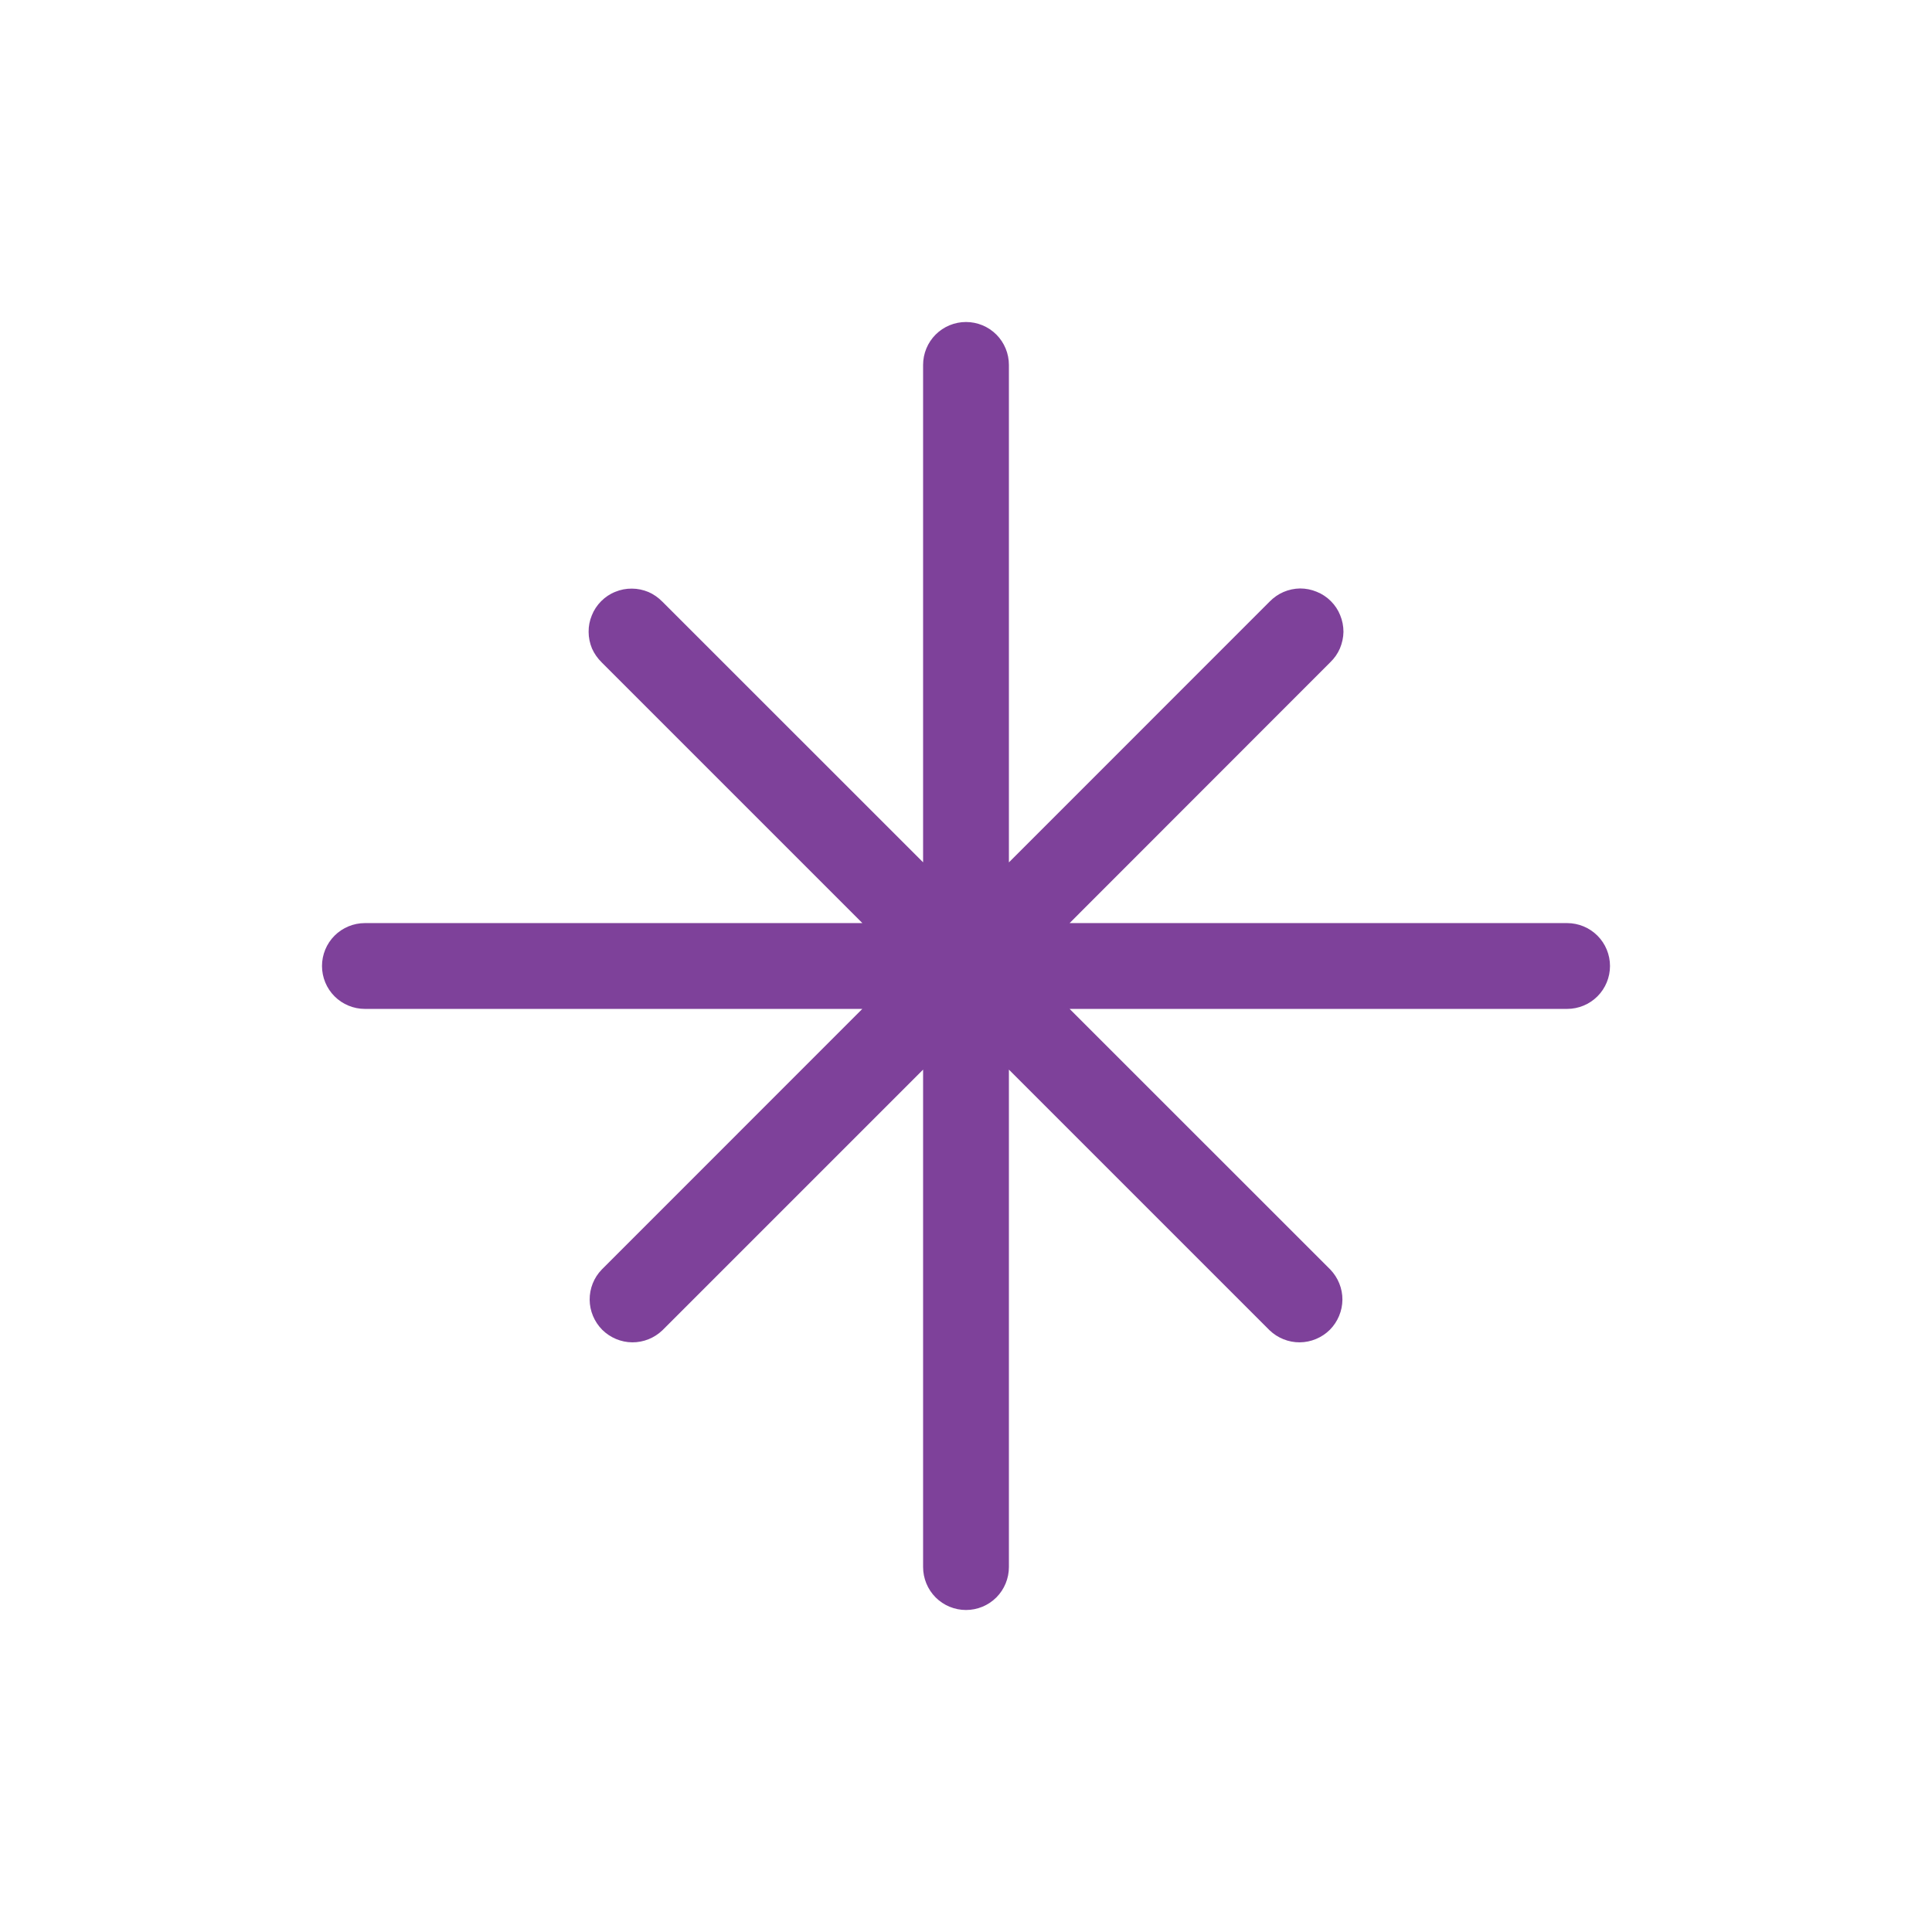
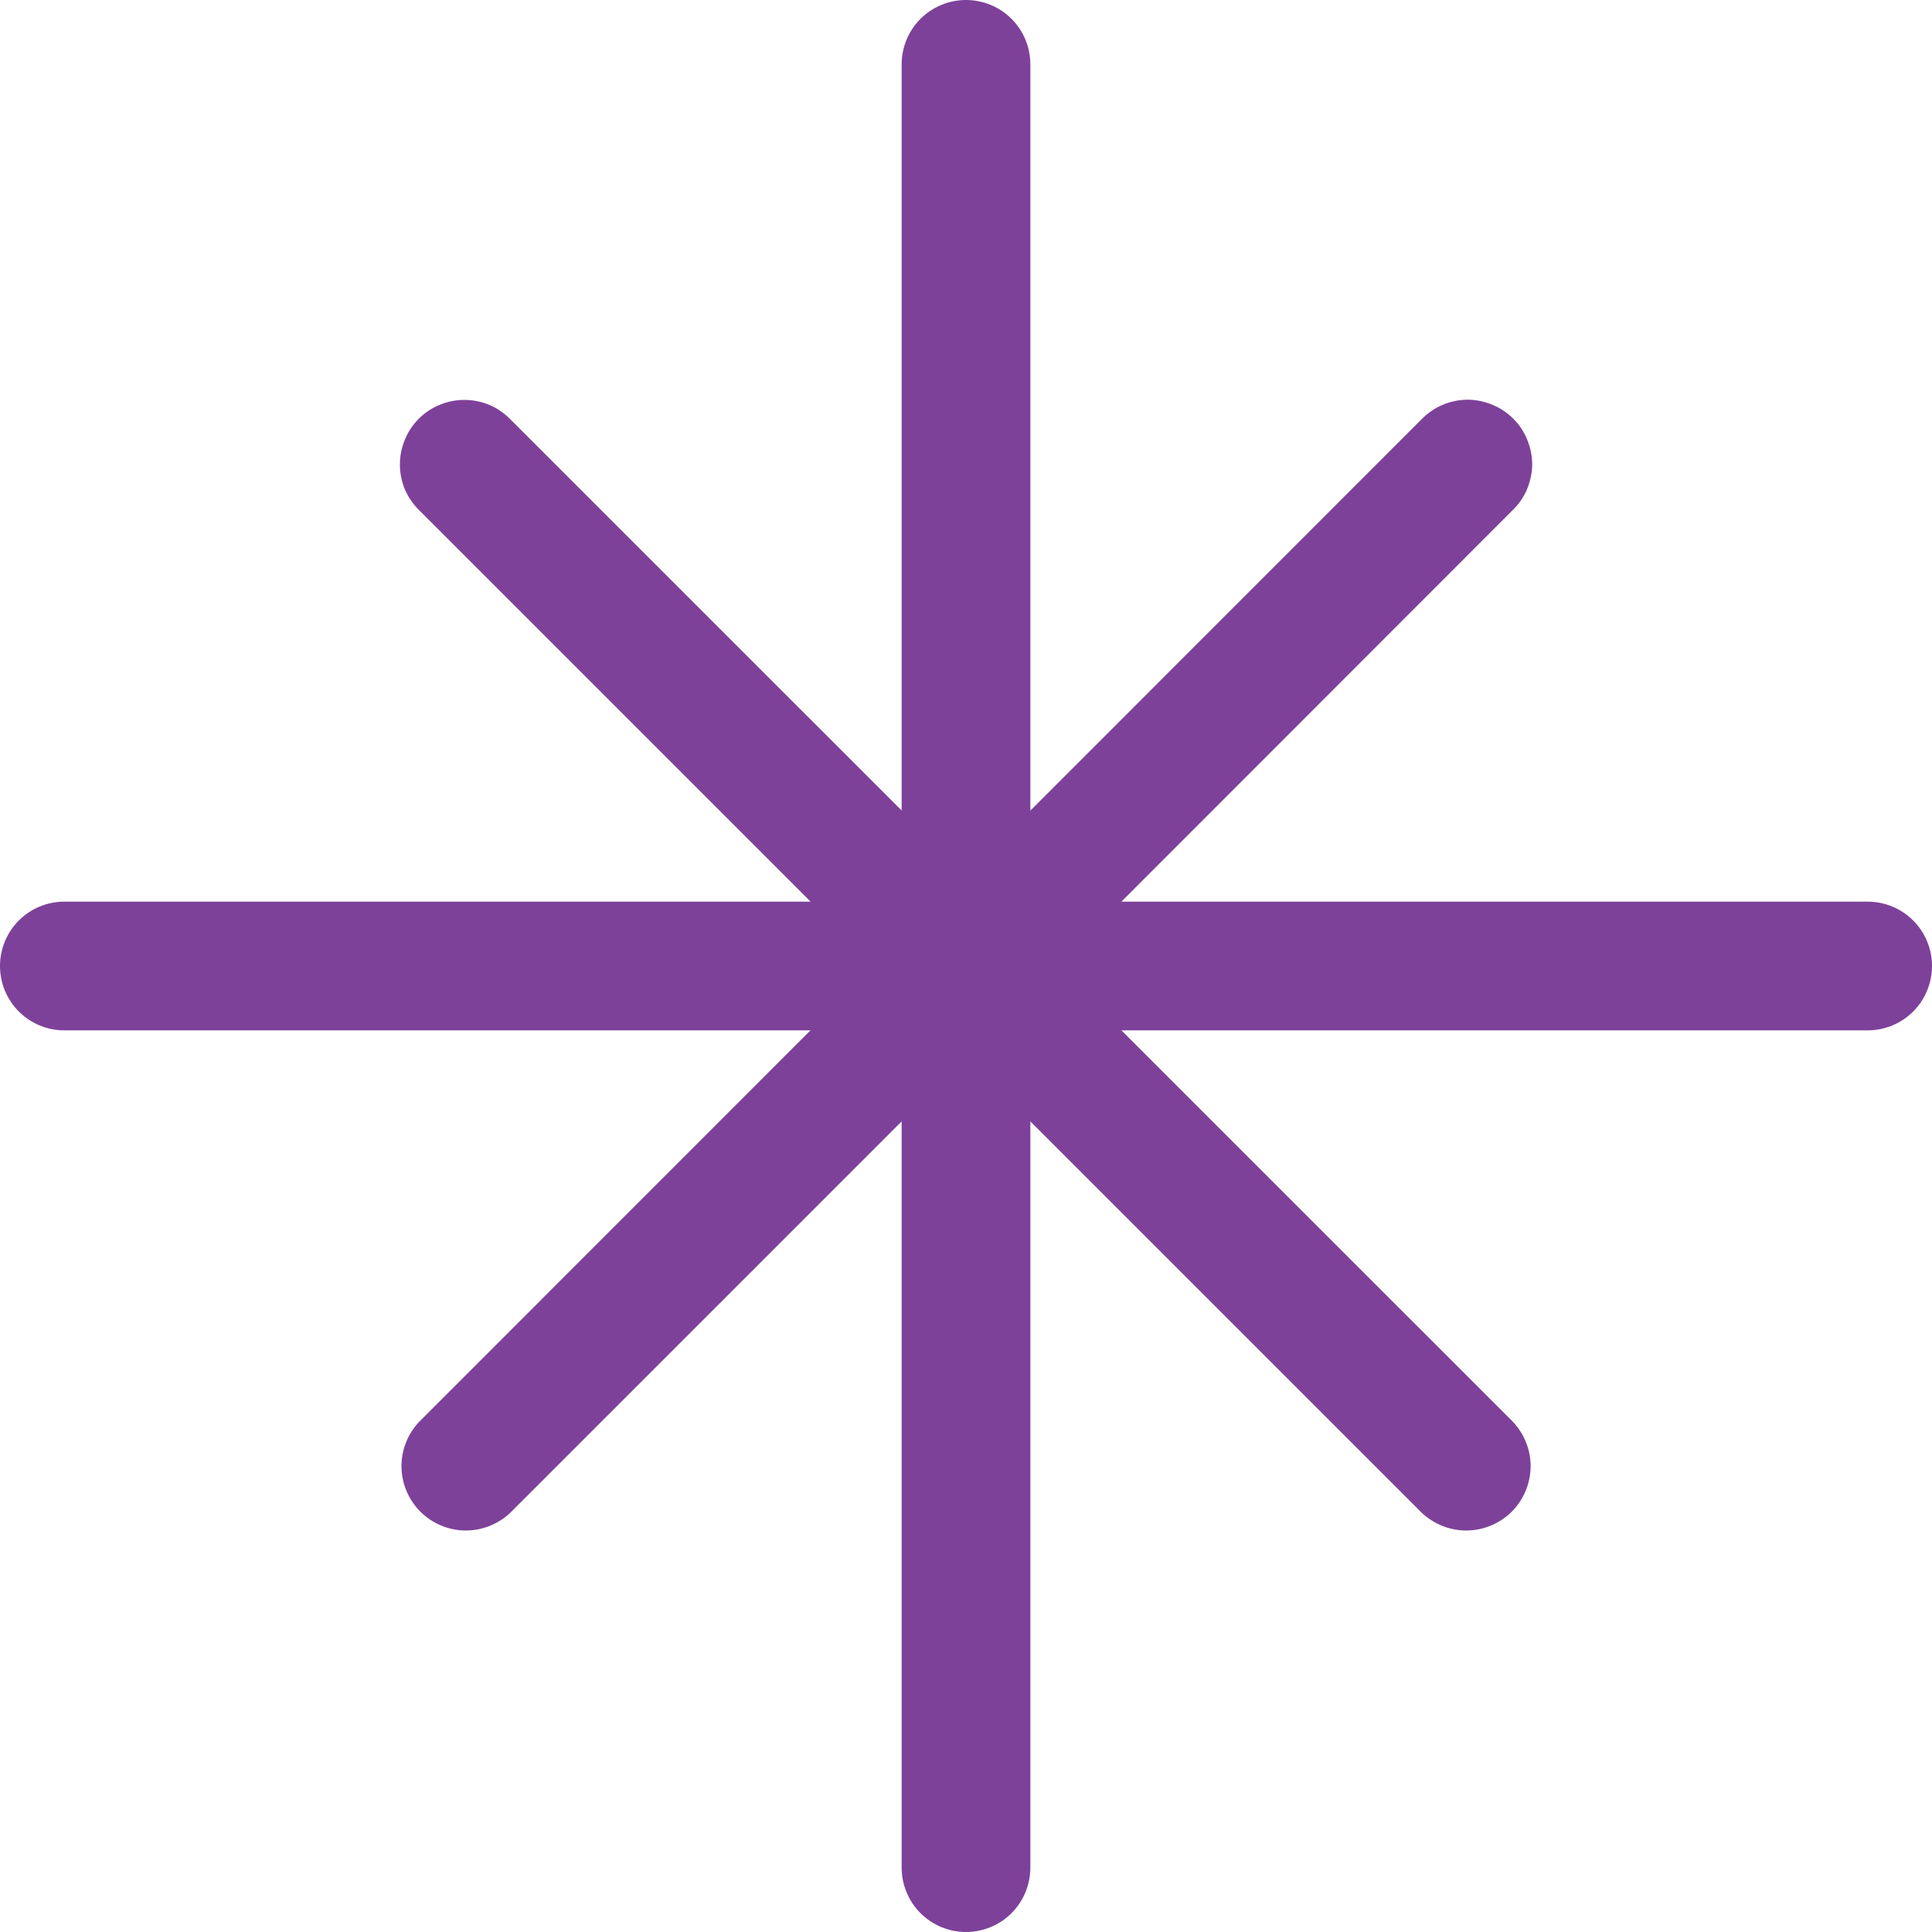
- <svg xmlns="http://www.w3.org/2000/svg" width="28" height="28" viewBox="8 8 24 24" fill="none">
-   <g filter="url(#filter0_d_2697_8842)">
-     <path d="M20 12C19.859 12 19.723 12.056 19.623 12.156C19.523 12.256 19.467 12.392 19.467 12.533V18.712L16.229 15.475C16.179 15.424 16.12 15.382 16.055 15.354C15.99 15.327 15.92 15.312 15.85 15.312C15.779 15.311 15.708 15.325 15.643 15.352C15.577 15.378 15.518 15.418 15.468 15.468C15.418 15.518 15.378 15.578 15.352 15.644C15.325 15.709 15.311 15.779 15.312 15.85C15.312 15.92 15.327 15.991 15.354 16.056C15.383 16.121 15.424 16.179 15.475 16.229L18.713 19.467H12.533C12.392 19.467 12.256 19.523 12.156 19.623C12.056 19.723 12 19.859 12 20C12 20.141 12.056 20.277 12.156 20.377C12.256 20.477 12.392 20.533 12.533 20.533H18.712L15.475 23.771C15.377 23.872 15.324 24.007 15.325 24.146C15.326 24.286 15.383 24.42 15.481 24.519C15.58 24.617 15.714 24.674 15.854 24.675C15.993 24.676 16.128 24.622 16.229 24.525L19.467 21.287V27.466C19.467 27.607 19.523 27.744 19.623 27.844C19.723 27.944 19.859 28 20 28C20.141 28 20.277 27.944 20.377 27.844C20.477 27.744 20.533 27.607 20.533 27.466V21.287L23.771 24.525C23.872 24.622 24.007 24.676 24.146 24.675C24.286 24.674 24.421 24.617 24.52 24.519C24.618 24.42 24.675 24.285 24.676 24.145C24.677 24.006 24.622 23.871 24.525 23.77L21.287 20.533H27.467C27.608 20.533 27.744 20.477 27.844 20.377C27.944 20.277 28 20.141 28 20C28 19.859 27.944 19.723 27.844 19.623C27.744 19.523 27.608 19.467 27.467 19.467H21.287L24.525 16.227C24.576 16.178 24.617 16.12 24.645 16.055C24.672 15.99 24.688 15.919 24.689 15.849C24.689 15.778 24.675 15.707 24.648 15.642C24.622 15.576 24.582 15.517 24.532 15.467C24.482 15.417 24.422 15.377 24.356 15.351C24.291 15.324 24.221 15.31 24.15 15.31C24.08 15.311 24.009 15.326 23.944 15.354C23.879 15.382 23.821 15.423 23.771 15.474L20.533 18.713V12.533C20.533 12.392 20.477 12.256 20.377 12.156C20.277 12.056 20.141 12 20 12Z" fill="#7E419A" />
-   </g>
+ <svg xmlns="http://www.w3.org/2000/svg" width="28" height="28" viewBox="12 12 16 16" fill="none">
+   <path d="M20 12C19.859 12 19.723 12.056 19.623 12.156C19.523 12.256 19.467 12.392 19.467 12.533V18.712L16.229 15.475C16.179 15.424 16.12 15.382 16.055 15.354C15.99 15.327 15.92 15.312 15.85 15.312C15.779 15.311 15.708 15.325 15.643 15.352C15.577 15.378 15.518 15.418 15.468 15.468C15.418 15.518 15.378 15.578 15.352 15.644C15.325 15.709 15.311 15.779 15.312 15.85C15.312 15.92 15.327 15.991 15.354 16.056C15.383 16.121 15.424 16.179 15.475 16.229L18.713 19.467H12.533C12.392 19.467 12.256 19.523 12.156 19.623C12.056 19.723 12 19.859 12 20C12 20.141 12.056 20.277 12.156 20.377C12.256 20.477 12.392 20.533 12.533 20.533H18.712L15.475 23.771C15.377 23.872 15.324 24.007 15.325 24.146C15.326 24.286 15.383 24.42 15.481 24.519C15.58 24.617 15.714 24.674 15.854 24.675C15.993 24.676 16.128 24.622 16.229 24.525L19.467 21.287V27.466C19.467 27.607 19.523 27.744 19.623 27.844C19.723 27.944 19.859 28 20 28C20.141 28 20.277 27.944 20.377 27.844C20.477 27.744 20.533 27.607 20.533 27.466V21.287L23.771 24.525C23.872 24.622 24.007 24.676 24.146 24.675C24.286 24.674 24.421 24.617 24.52 24.519C24.618 24.42 24.675 24.285 24.676 24.145C24.677 24.006 24.622 23.871 24.525 23.77L21.287 20.533H27.467C27.608 20.533 27.744 20.477 27.844 20.377C27.944 20.277 28 20.141 28 20C28 19.859 27.944 19.723 27.844 19.623C27.744 19.523 27.608 19.467 27.467 19.467H21.287L24.525 16.227C24.576 16.178 24.617 16.12 24.645 16.055C24.672 15.99 24.688 15.919 24.689 15.849C24.689 15.778 24.675 15.707 24.648 15.642C24.622 15.576 24.582 15.517 24.532 15.467C24.482 15.417 24.422 15.377 24.356 15.351C24.291 15.324 24.221 15.31 24.15 15.31C24.08 15.311 24.009 15.326 23.944 15.354C23.879 15.382 23.821 15.423 23.771 15.474L20.533 18.713V12.533C20.533 12.392 20.477 12.256 20.377 12.156C20.277 12.056 20.141 12 20 12Z" fill="#7E419A" />
</svg>
